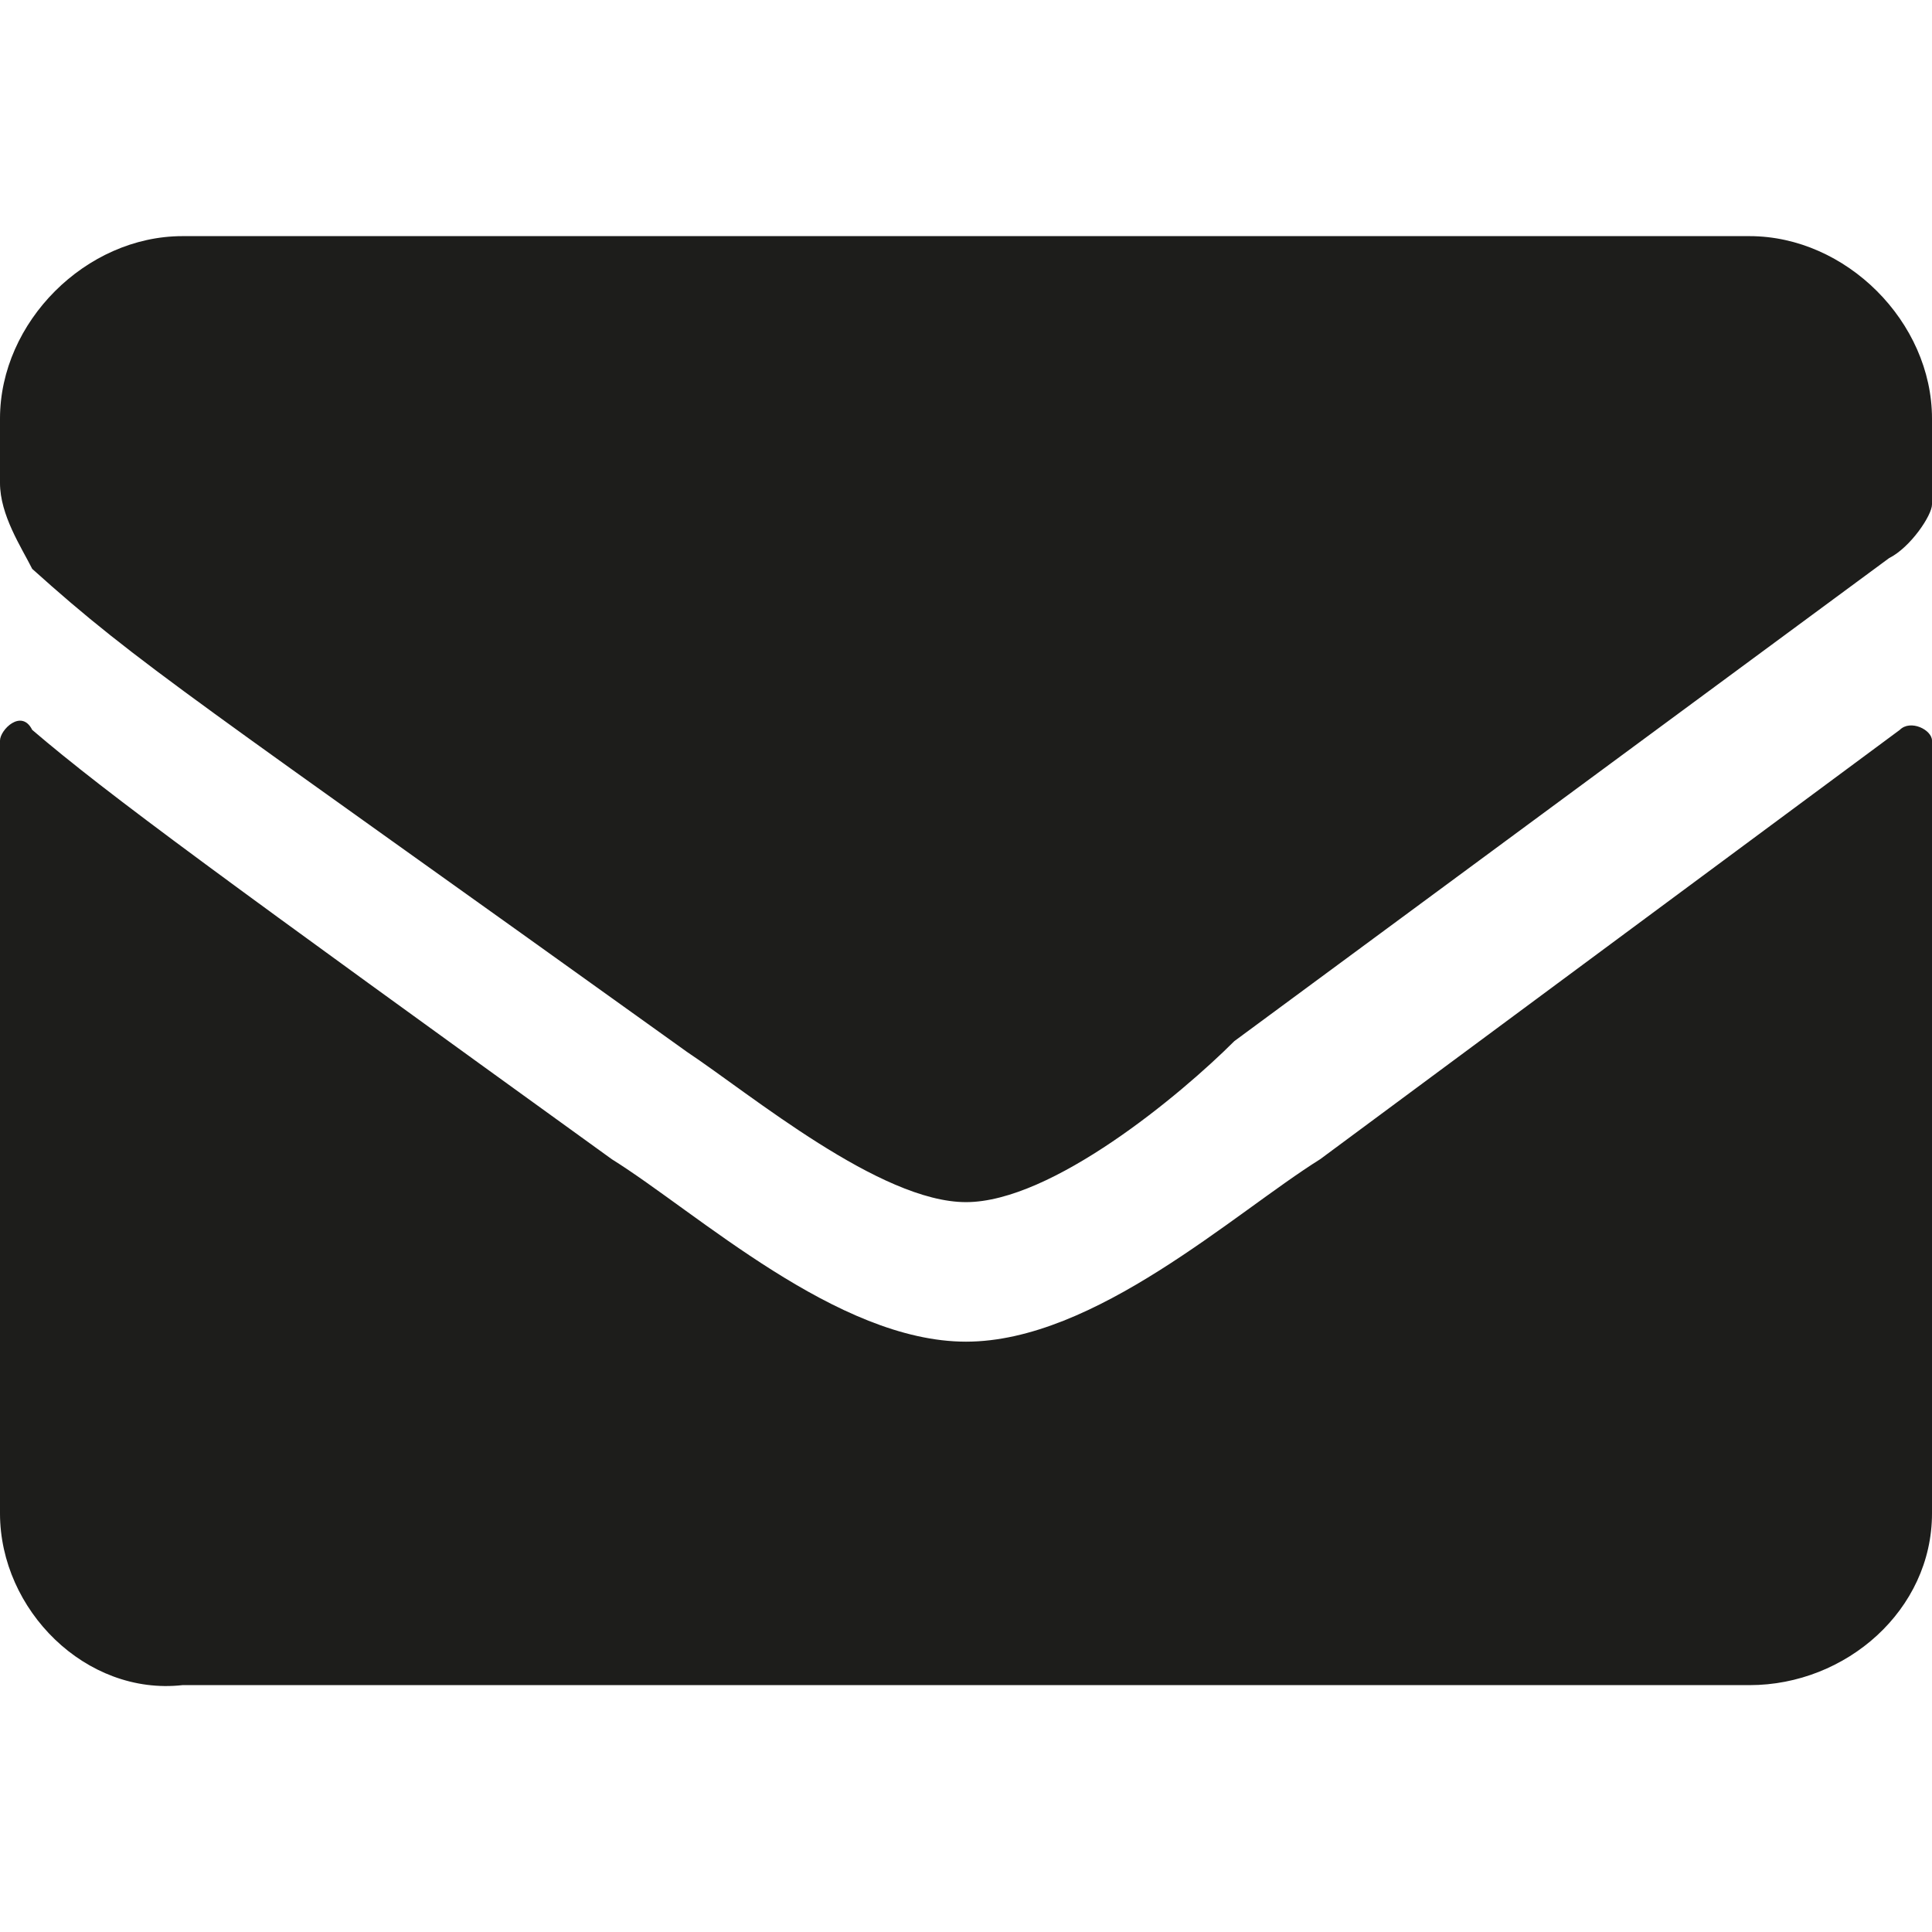
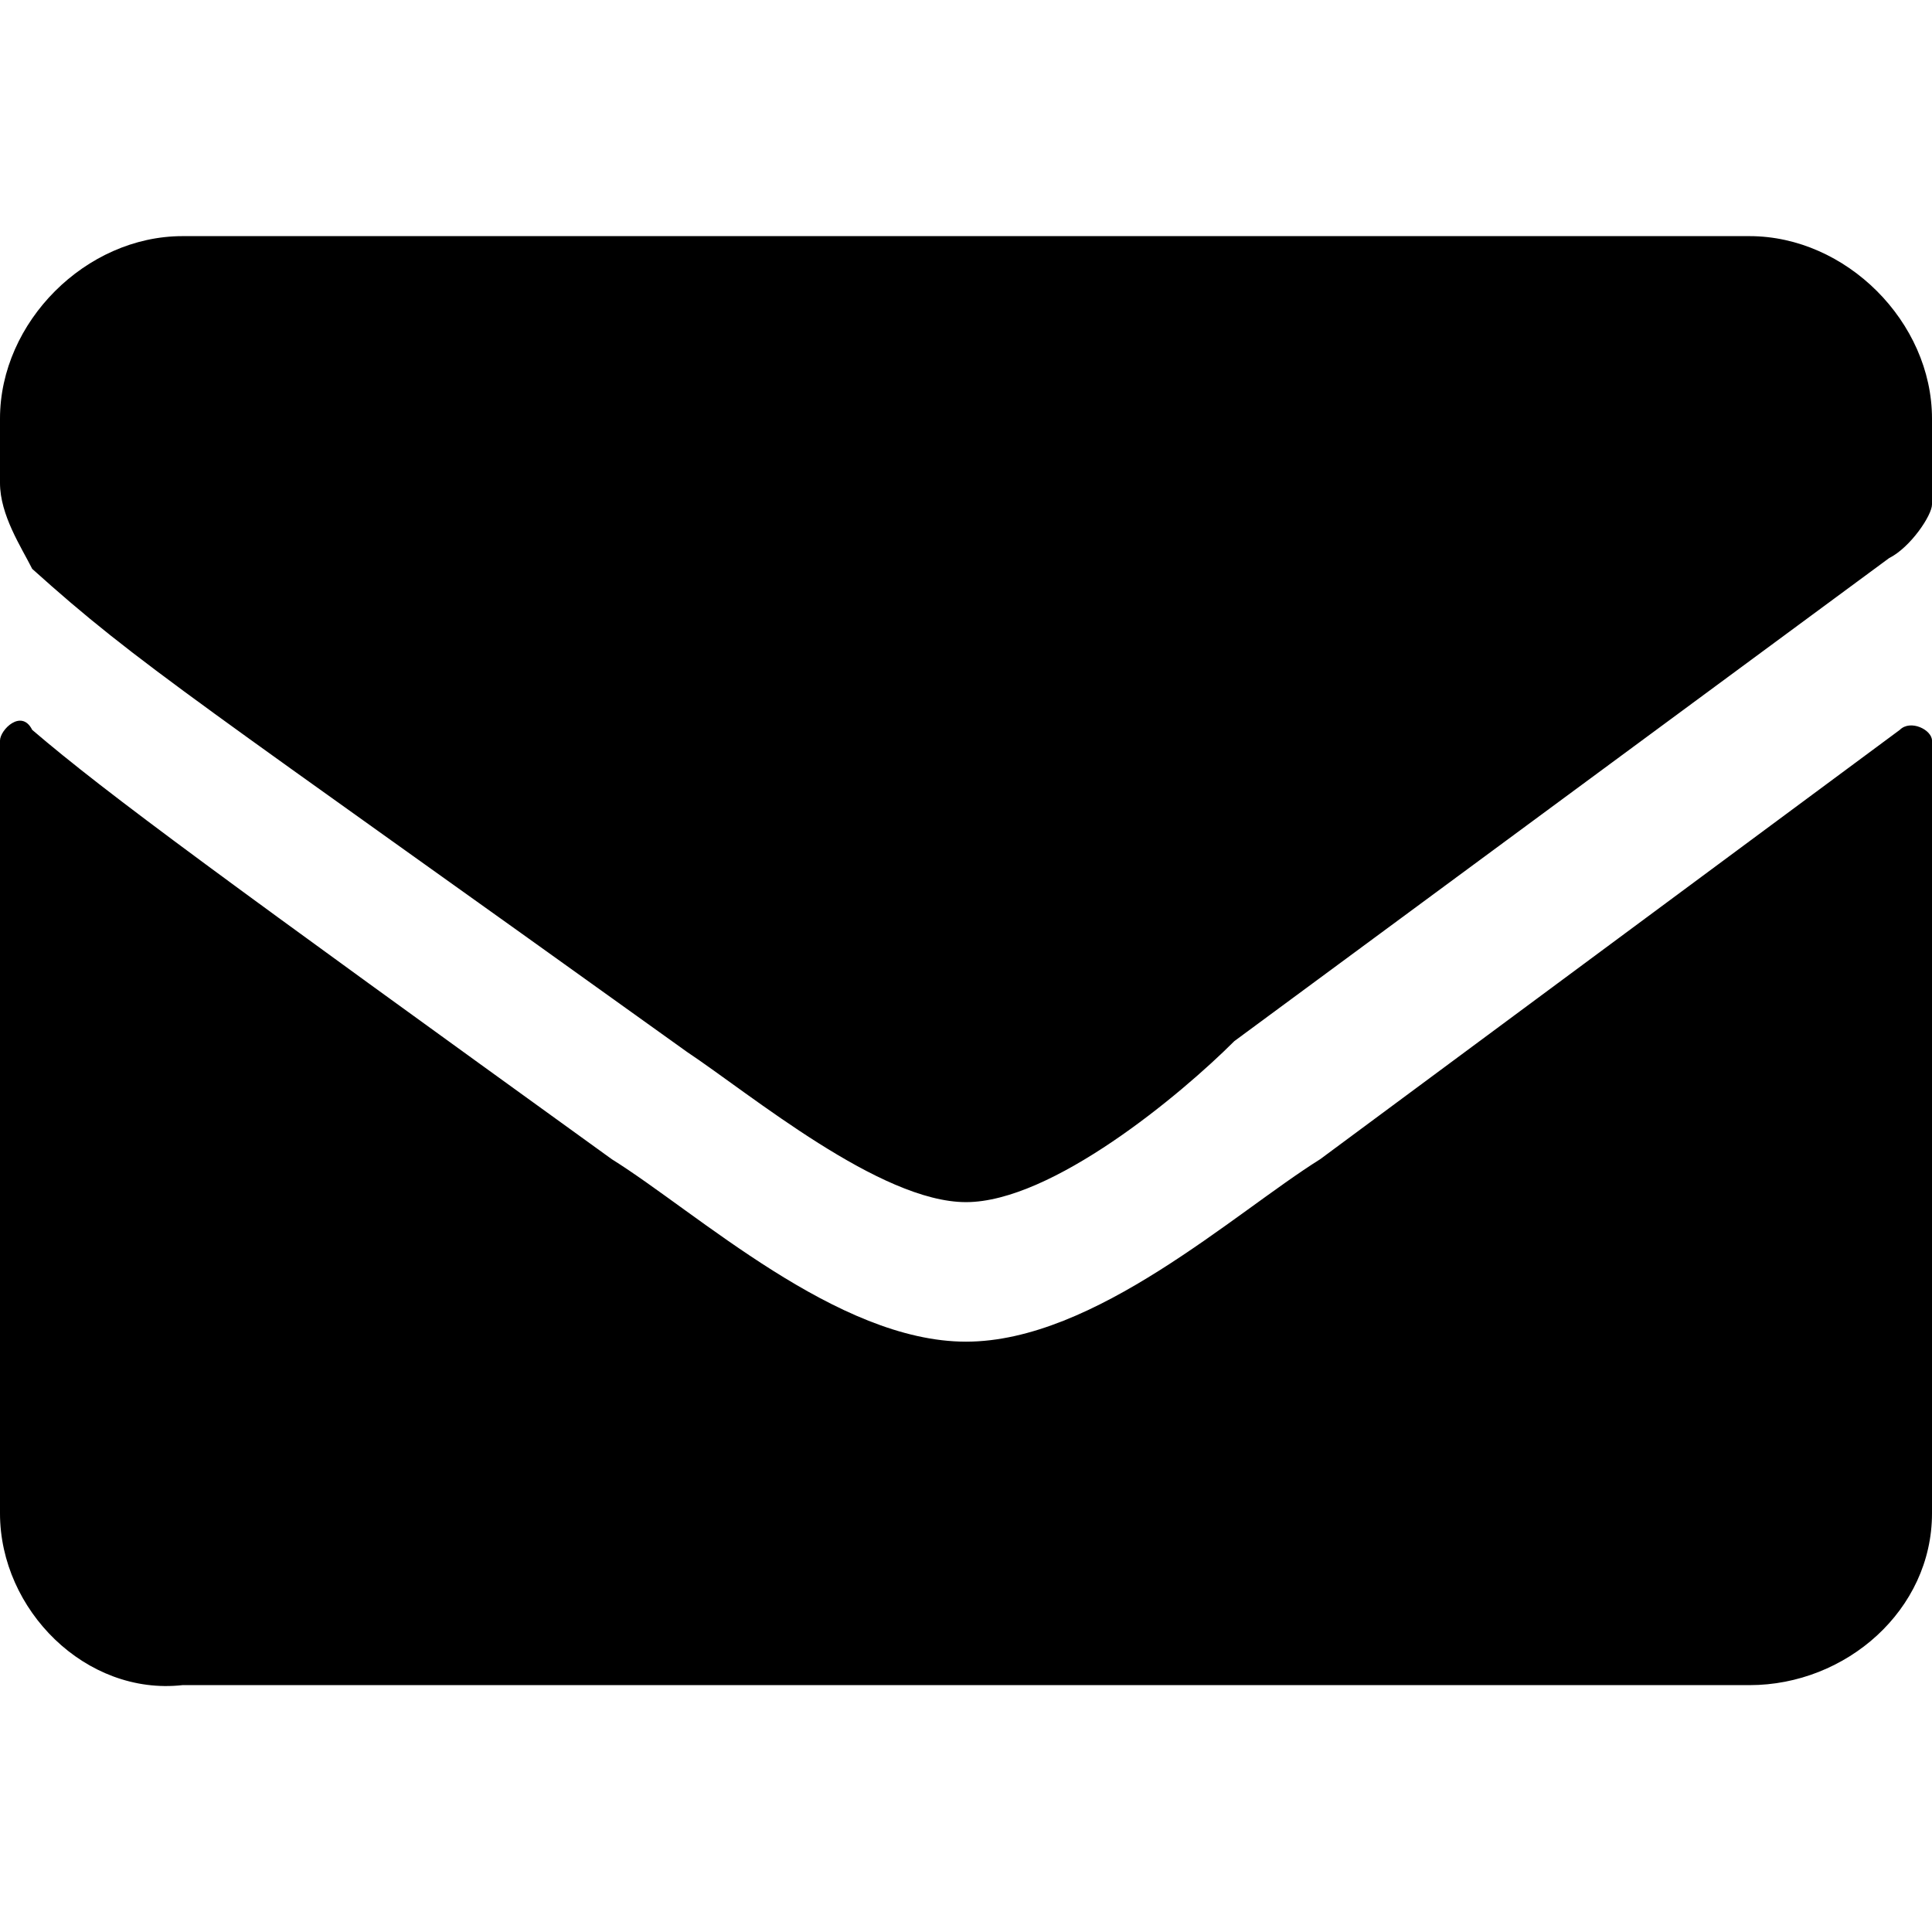
- <svg xmlns="http://www.w3.org/2000/svg" viewBox="0 0 45 45">
-   <path d="M44.25 17c.25-.25.75 0 .75.25v18c0 2.25-2 4-4.25 4H4.25C2 39.5 0 37.5 0 35.25v-18c0-.25.5-.75.75-.25 1.75 1.5 4.5 3.5 13.5 10 2 1.25 5.25 4.25 8.25 4.25s6.25-3 8.25-4.25l13.5-10zM22.5 28c2 0 5-2.5 6.25-3.75L44 13c.5-.25 1-1 1-1.25v-2c0-2.25-2-4.25-4.25-4.25H4.25C2 5.5 0 7.5 0 9.75v1.5c0 .75.5 1.5.75 2 2.5 2.25 3.75 3 15.25 11.25 1.5 1 4.5 3.5 6.5 3.5z" fill="#1D1D1B" />
+ <svg xmlns="http://www.w3.org/2000/svg" width="45" height="45" fill="none">
+   <path d="M44.25 17c.25-.25.75 0 .75.25v18c0 2.25-2 4-4.25 4H4.25C2 39.5 0 37.5 0 35.25v-18c0-.25.5-.75.75-.25 1.75 1.5 4.5 3.5 13.5 10 2 1.25 5.25 4.25 8.25 4.25s6.25-3 8.25-4.25l13.5-10zM22.5 28c2 0 5-2.5 6.25-3.75L44 13c.5-.25 1-1 1-1.25v-2c0-2.25-2-4.25-4.25-4.25H4.25C2 5.5 0 7.5 0 9.75v1.5c0 .75.5 1.5.75 2 2.5 2.25 3.75 3 15.25 11.25 1.5 1 4.5 3.5 6.5 3.5z" fill="#000" />
</svg>
